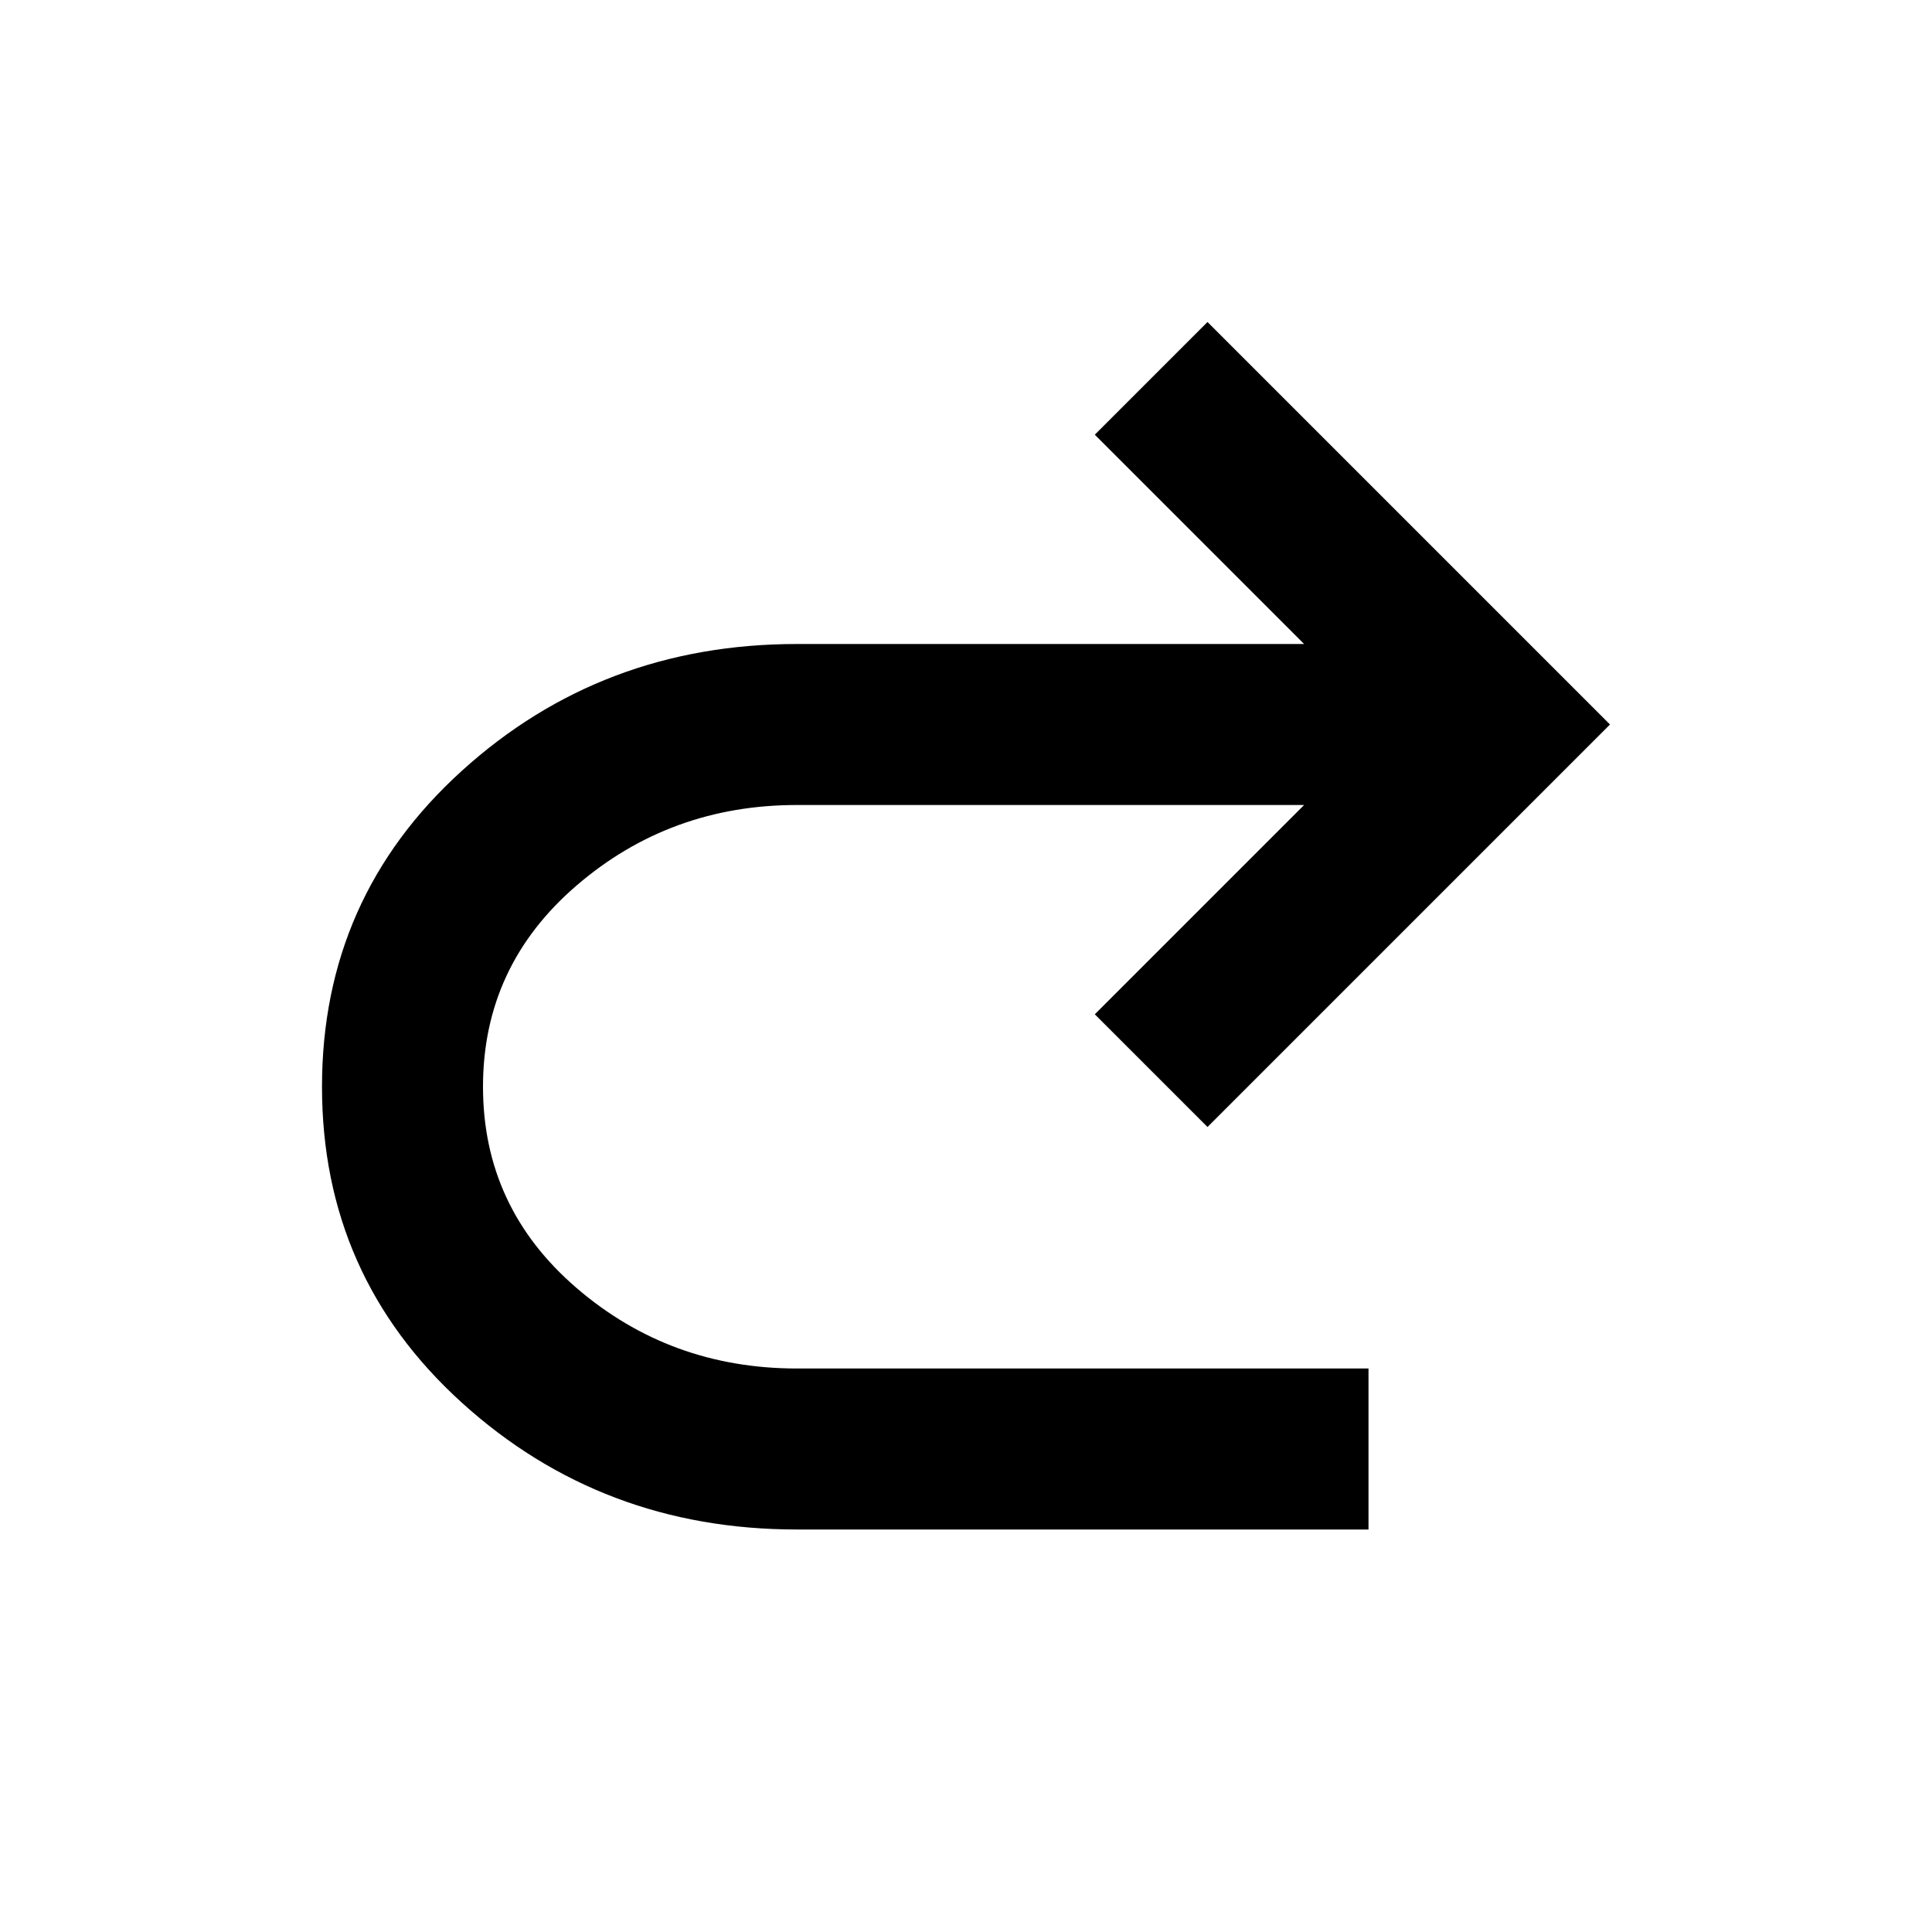
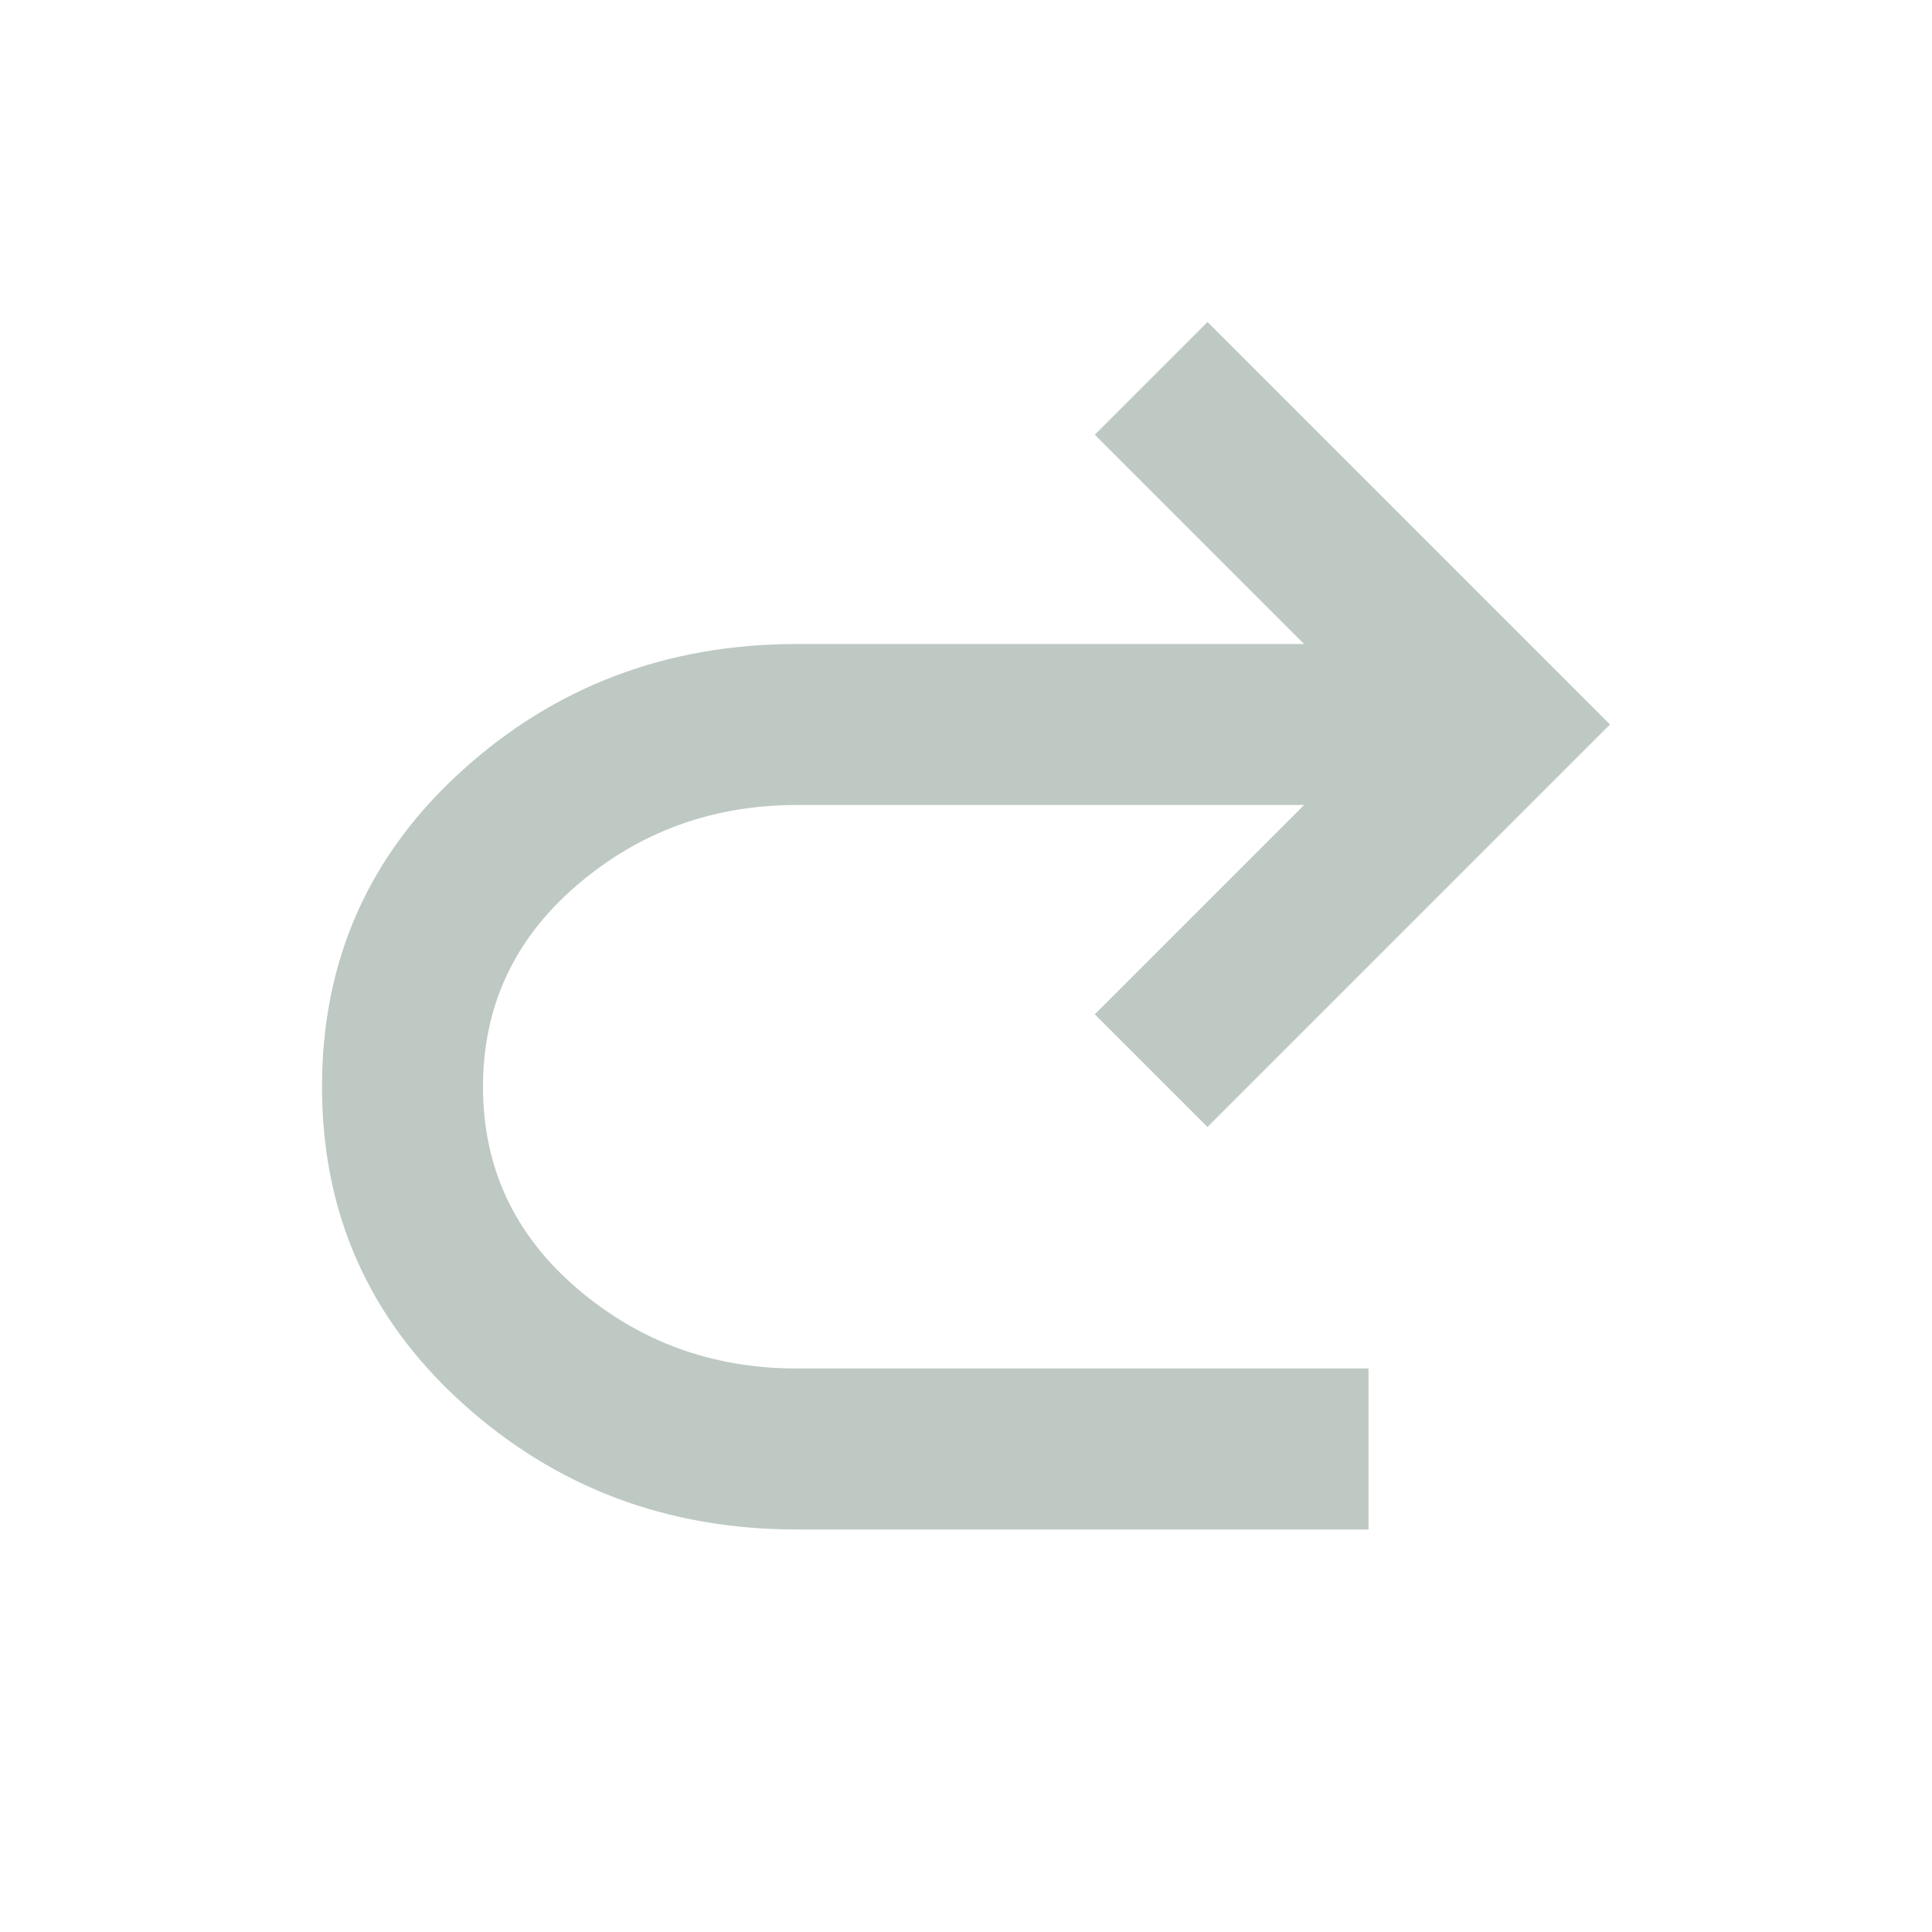
<svg xmlns="http://www.w3.org/2000/svg" height="24" viewBox="0 -960 960 960" width="24">
-   <path d="M396-200q-97 0-166.5-63T160-420q0-94 69.5-157T396-640h252L544-744l56-56 200 200-200 200-56-56 104-104H396q-63 0-109.5 40T240-420q0 60 46.5 100T396-280h284v80H396Z" />
+   <path d="M396-200q-97 0-166.5-63T160-420q0-94 69.5-157T396-640h252L544-744l56-56 200 200-200 200-56-56 104-104H396q-63 0-109.5 40T240-420q0 60 46.5 100T396-280h284v80H396Z" fill="#bec9c3" />
</svg>
